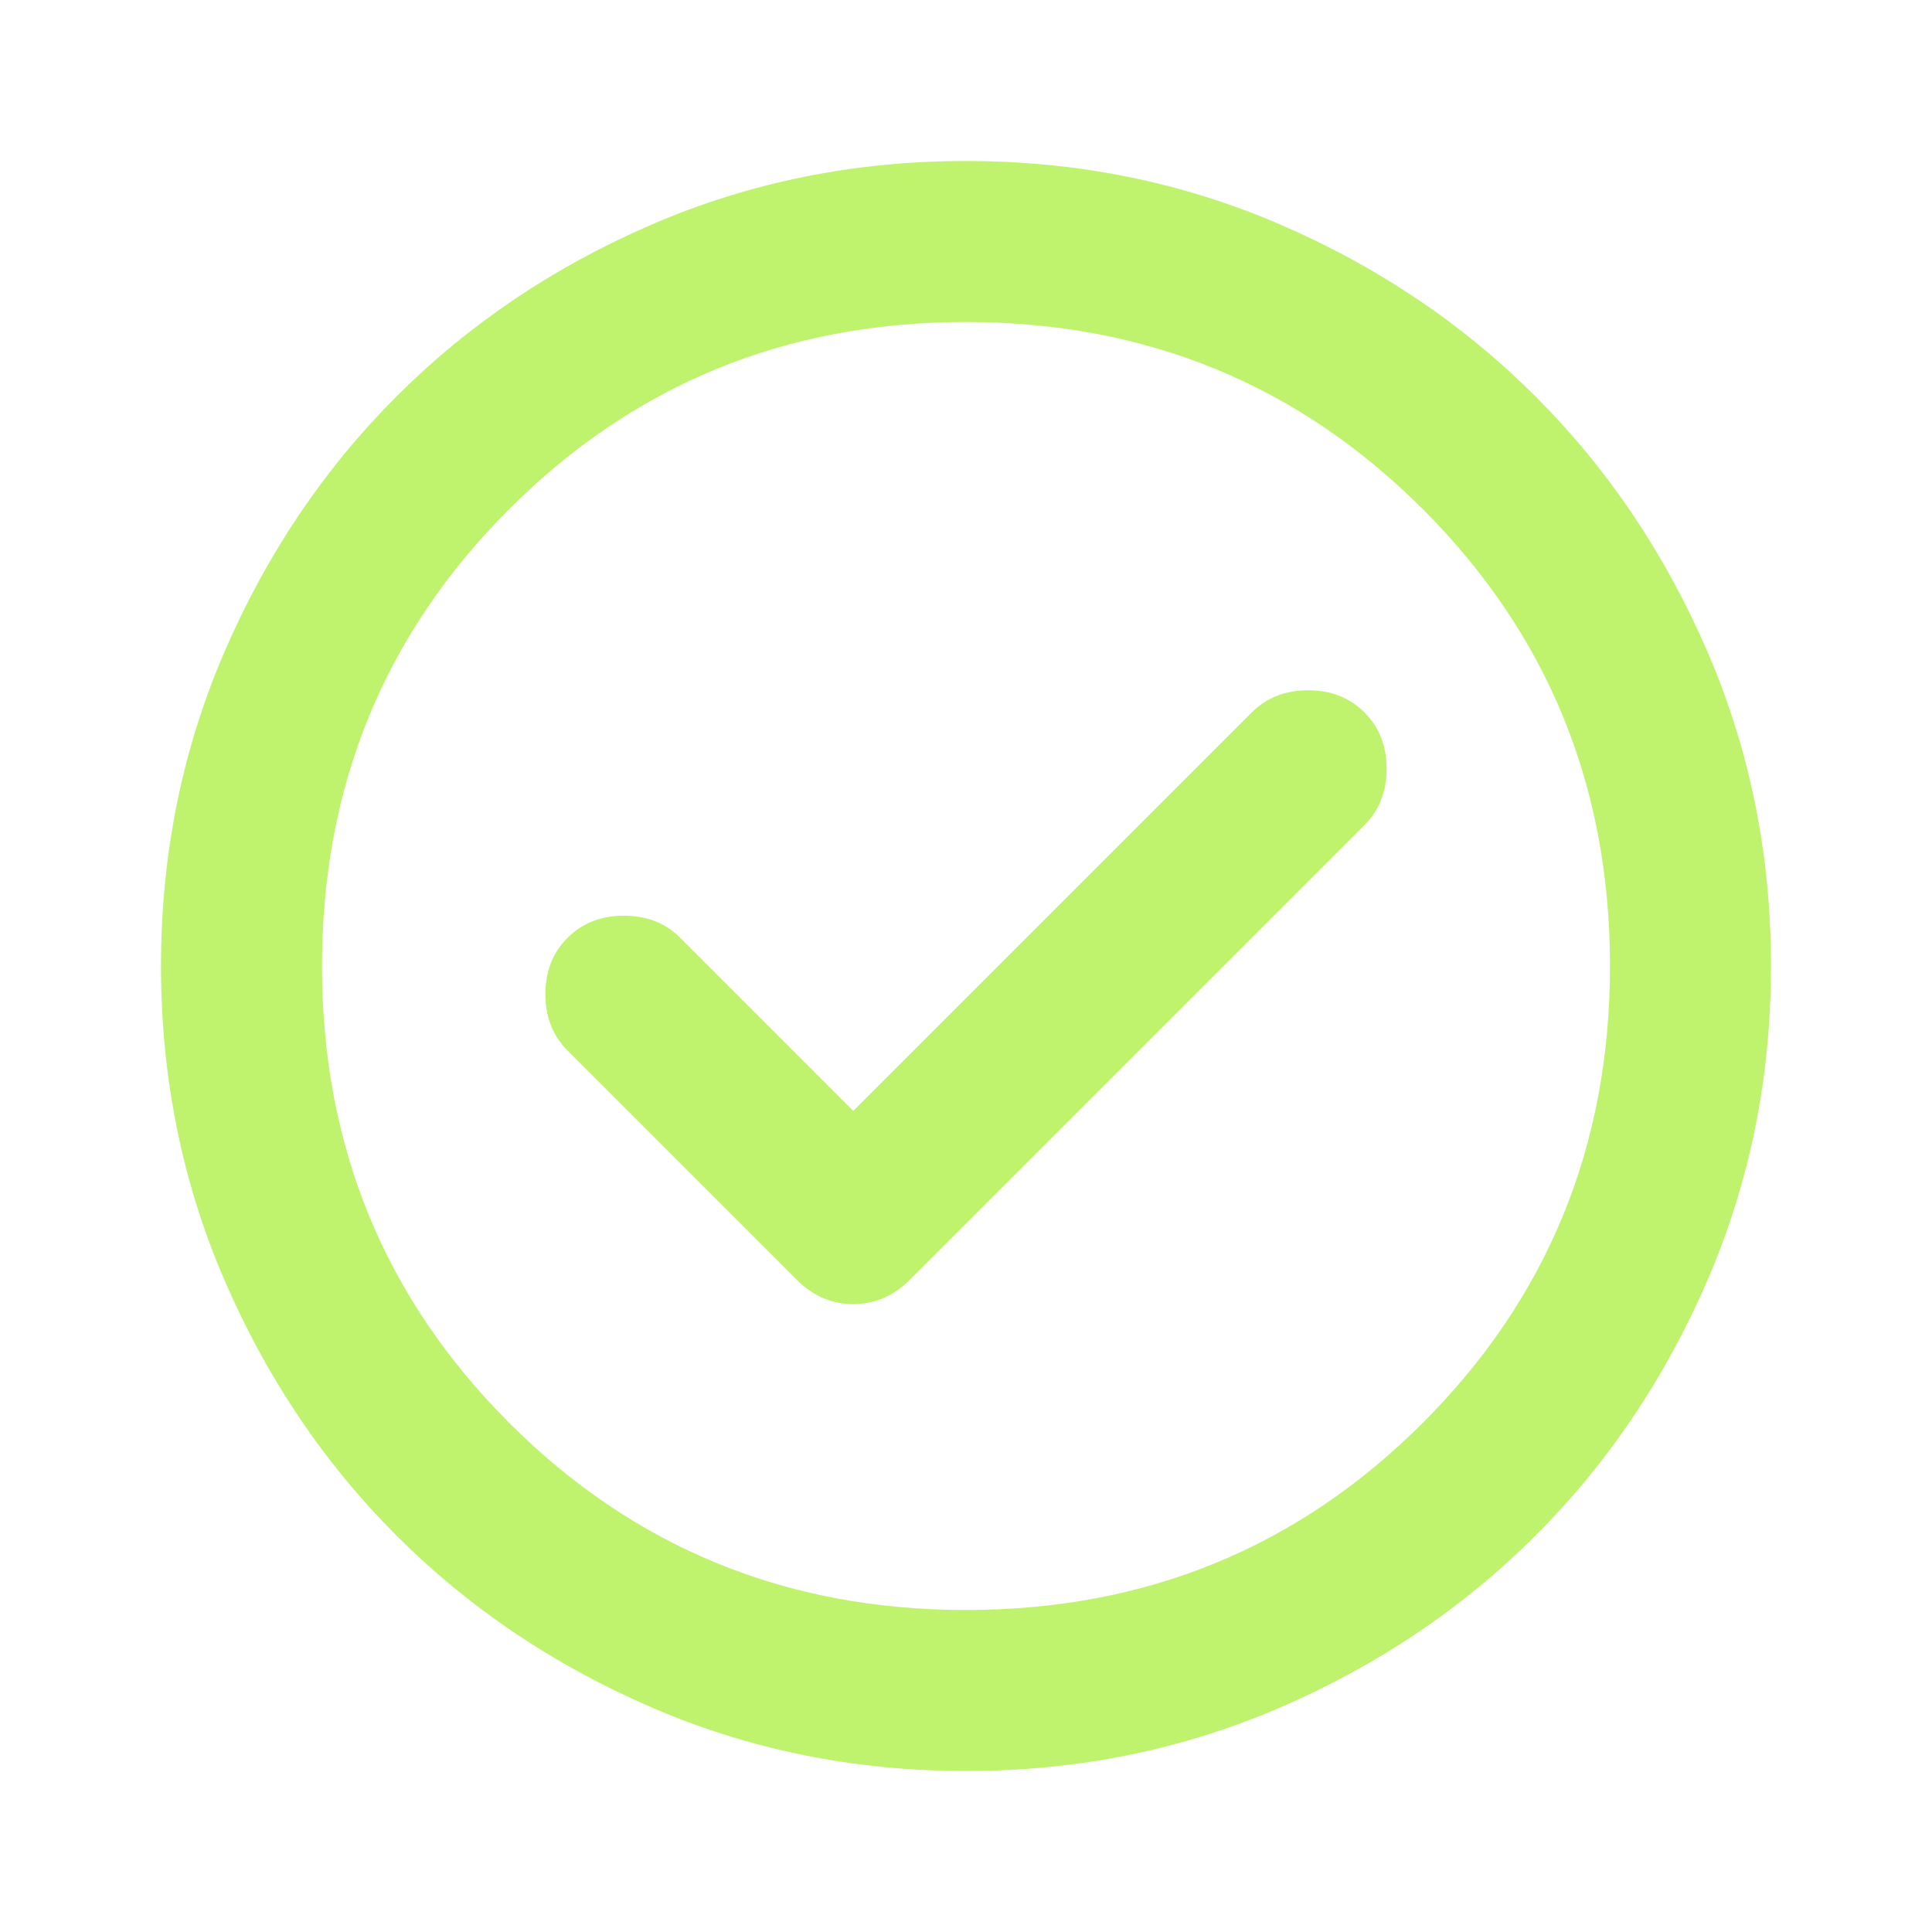
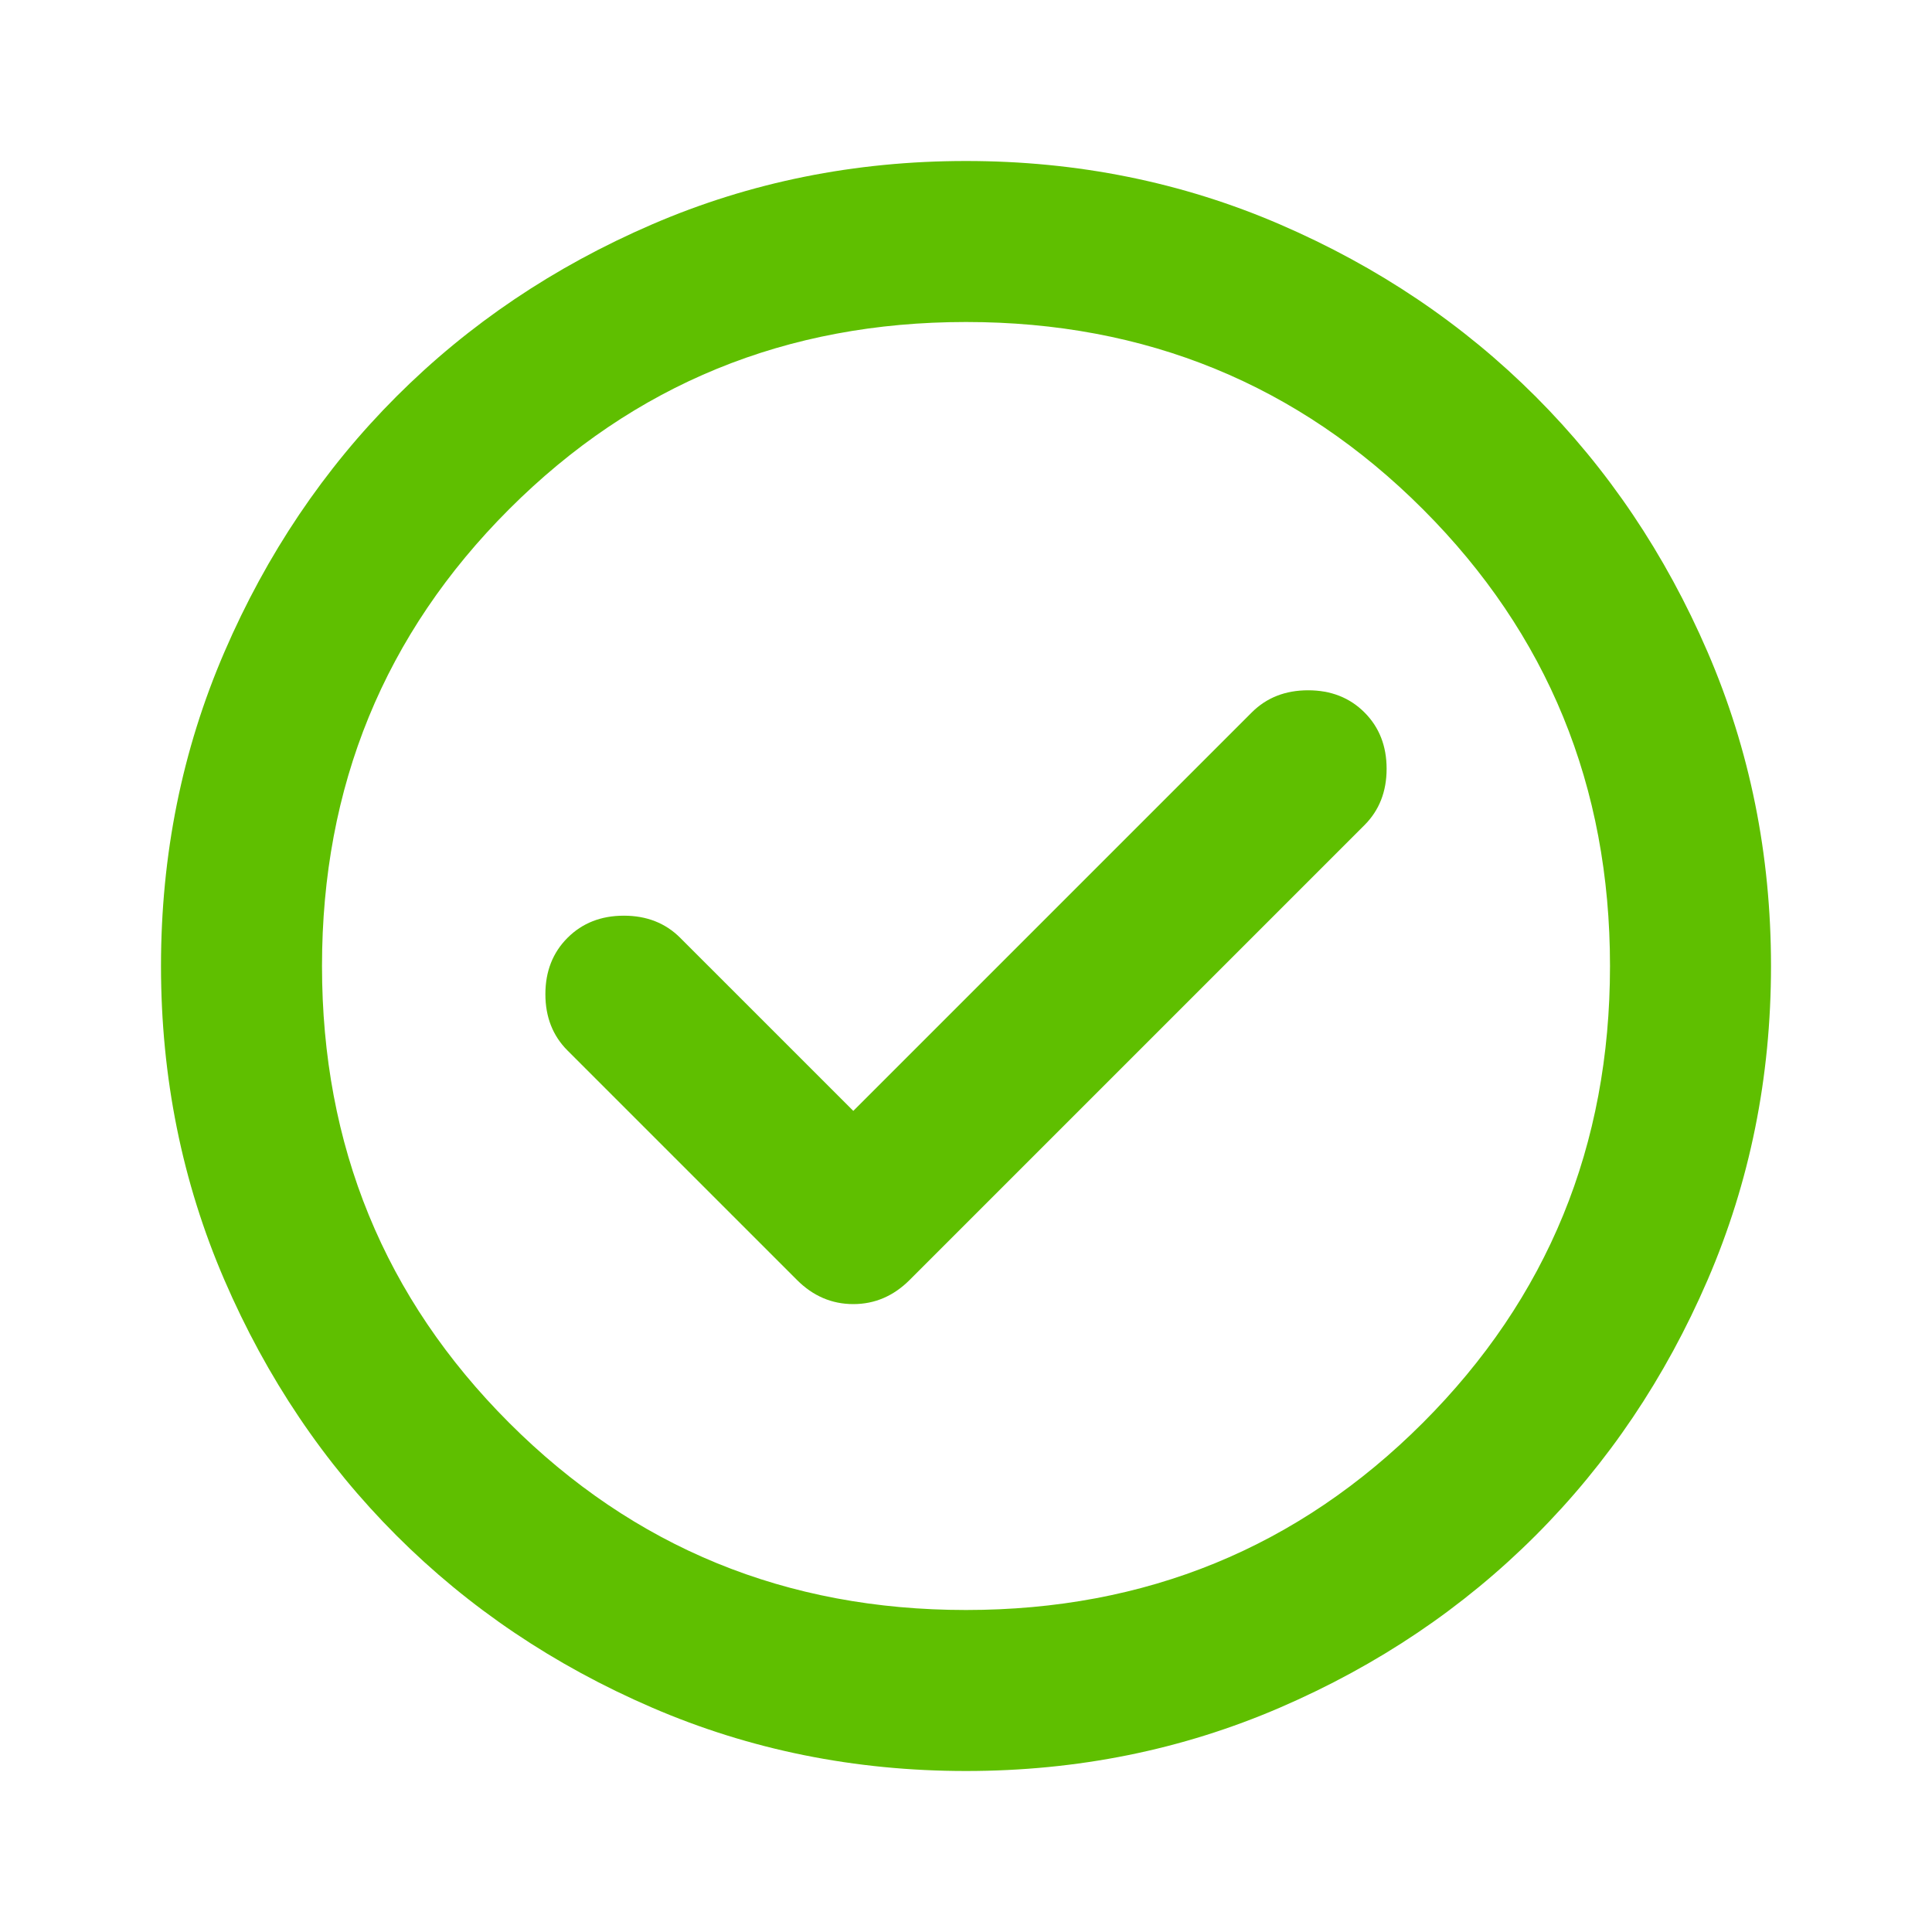
<svg xmlns="http://www.w3.org/2000/svg" width="960" height="960">
  <g>
-     <path id="svg_1" d="m480,-424l116,116q11,11 28,11t28,-11q11,-11 11,-28t-11,-28l-116,-116l116,-116q11,-11 11,-28t-11,-28q-11,-11 -28,-11t-28,11l-116,116l-116,-116q-11,-11 -28,-11t-28,11q-11,11 -11,28t11,28l116,116l-116,116q-11,11 -11,28t11,28q11,11 28,11t28,-11l116,-116zm0,344q-83,0 -156,-31.5t-127,-85.5q-54,-54 -85.5,-127t-31.5,-156q0,-83 31.5,-156t85.5,-127q54,-54 127,-85.5t156,-31.5q83,0 156,31.5t127,85.5q54,54 85.5,127t31.5,156q0,83 -31.5,156t-85.5,127q-54,54 -127,85.5t-156,31.5zm0,-80q134,0 227,-93t93,-227q0,-134 -93,-227t-227,-93q-134,0 -227,93t-93,227q0,134 93,227t227,93zm0,-320z" />
-     <g>
-       <path fill="#bff26d" d="m424,552l-86,-86q-11,-11 -28,-11t-28,11q-11,11 -11,28t11,28l114,114q12,12 28,12t28,-12l226,-226q11,-11 11,-28t-11,-28q-11,-11 -28,-11t-28,11l-198,198zm56,328q-83,0 -156,-31.5t-127,-85.5q-54,-54 -85.5,-127t-31.5,-156q0,-83 31.5,-156t85.5,-127q54,-54 127,-85.5t156,-31.5q83,0 156,31.5t127,85.5q54,54 85.5,127t31.5,156q0,83 -31.5,156t-85.5,127q-54,54 -127,85.5t-156,31.5zm0,-80q134,0 227,-93t93,-227q0,-134 -93,-227t-227,-93q-134,0 -227,93t-93,227q0,134 93,227t227,93zm0,-320z" />
+     <path d="m480,-424l116,116q11,11 28,11t28,-11q11,-11 11,-28t-11,-28l-116,-116l116,-116q11,-11 11,-28t-11,-28q-11,-11 -28,-11t-28,11l-116,116l-116,-116q-11,-11 -28,-11t-28,11q-11,11 -11,28t11,28l116,116l-116,116q-11,11 -11,28t11,28q11,11 28,11t28,-11l116,-116zm0,344q-83,0 -156,-31.5t-127,-85.5q-54,-54 -85.5,-127t-31.5,-156q0,-83 31.5,-156t85.5,-127q54,-54 127,-85.5t156,-31.5q83,0 156,31.5t127,85.5q54,54 85.5,127t31.5,156q0,83 -31.5,156t-85.5,127q-54,54 -127,85.5t-156,31.5zm0,-80q134,0 227,-93t93,-227q0,-134 -93,-227t-227,-93q-134,0 -227,93t-93,227q0,134 93,227t227,93zm0,-320z" id="svg_1" />
+     <g id="svg_2">
+       <path id="svg_3" d="m424,552l-86,-86q-11,-11 -28,-11t-28,11q-11,11 -11,28t11,28l114,114q12,12 28,12t28,-12l226,-226q11,-11 11,-28t-11,-28q-11,-11 -28,-11t-28,11l-198,198zm56,328q-83,0 -156,-31.5t-127,-85.5q-54,-54 -85.5,-127t-31.5,-156q0,-83 31.5,-156t85.5,-127q54,-54 127,-85.5t156,-31.5q83,0 156,31.5t127,85.5q54,54 85.5,127t31.5,156q0,83 -31.5,156t-85.5,127q-54,54 -127,85.5t-156,31.5zm0,-80q134,0 227,-93t93,-227q0,-134 -93,-227t-227,-93q-134,0 -227,93t-93,227q0,134 93,227t227,93zm0,-320z" fill="#5fbf00" />
    </g>
  </g>
</svg>
